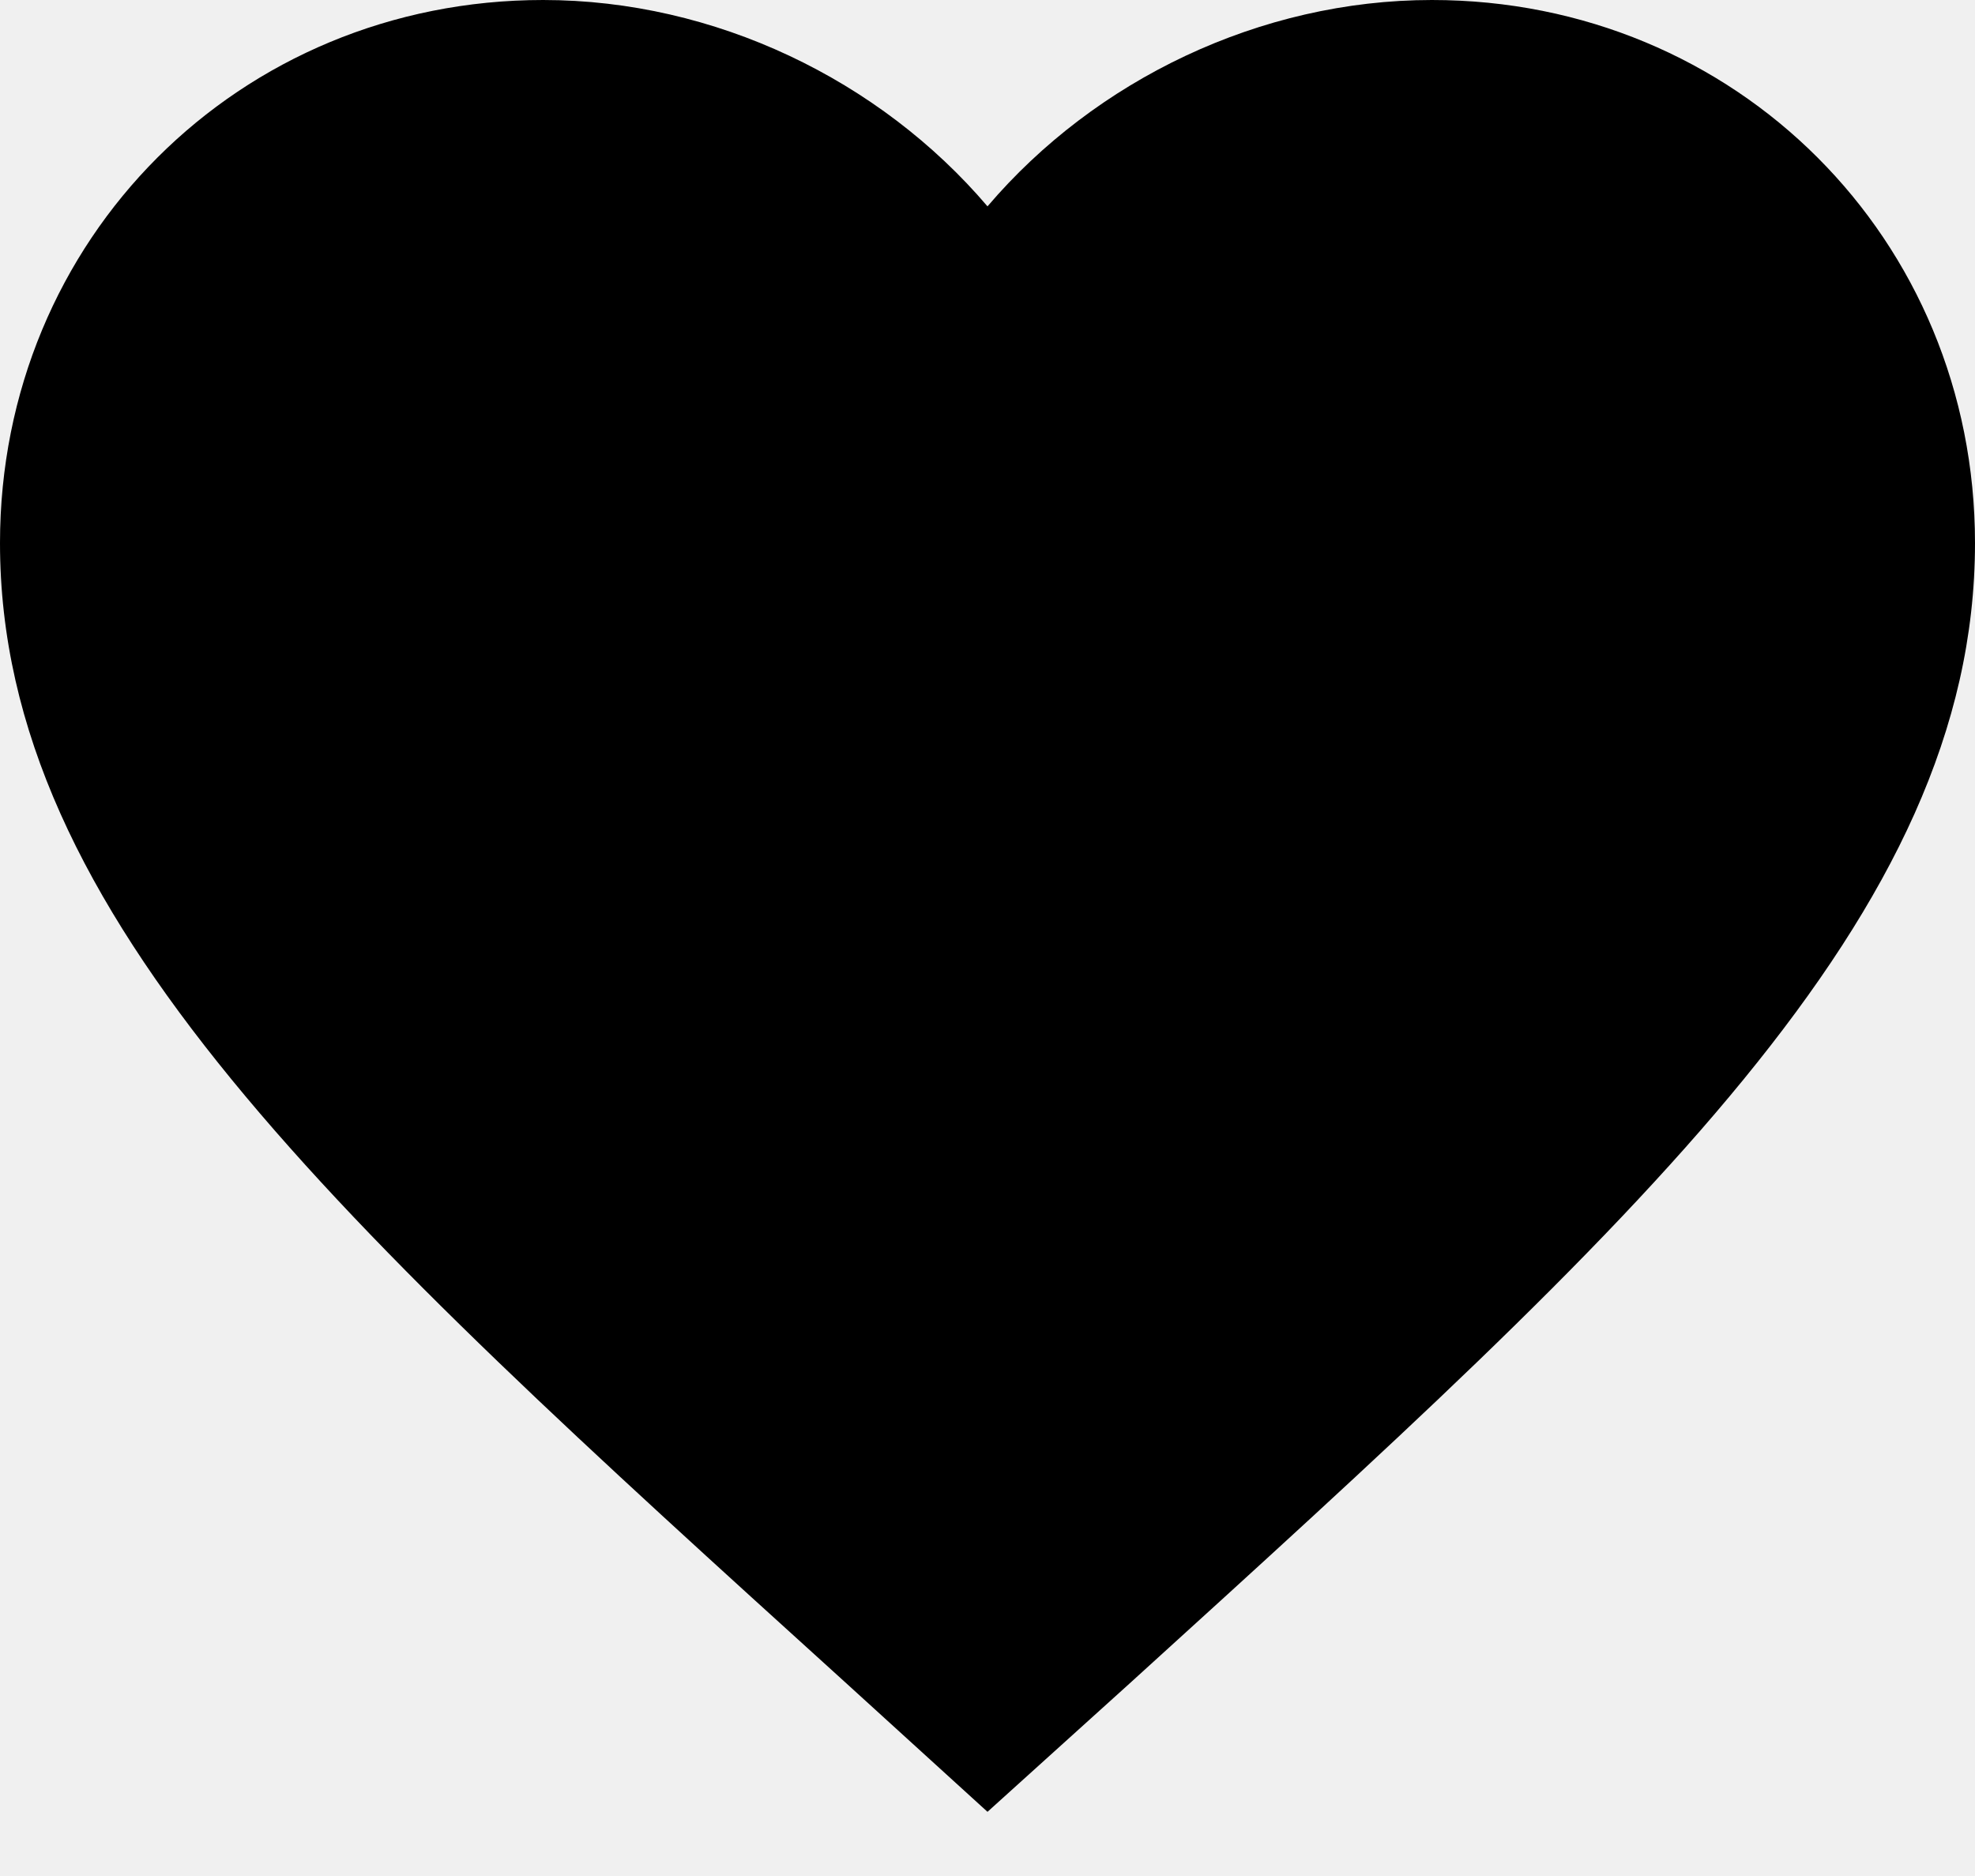
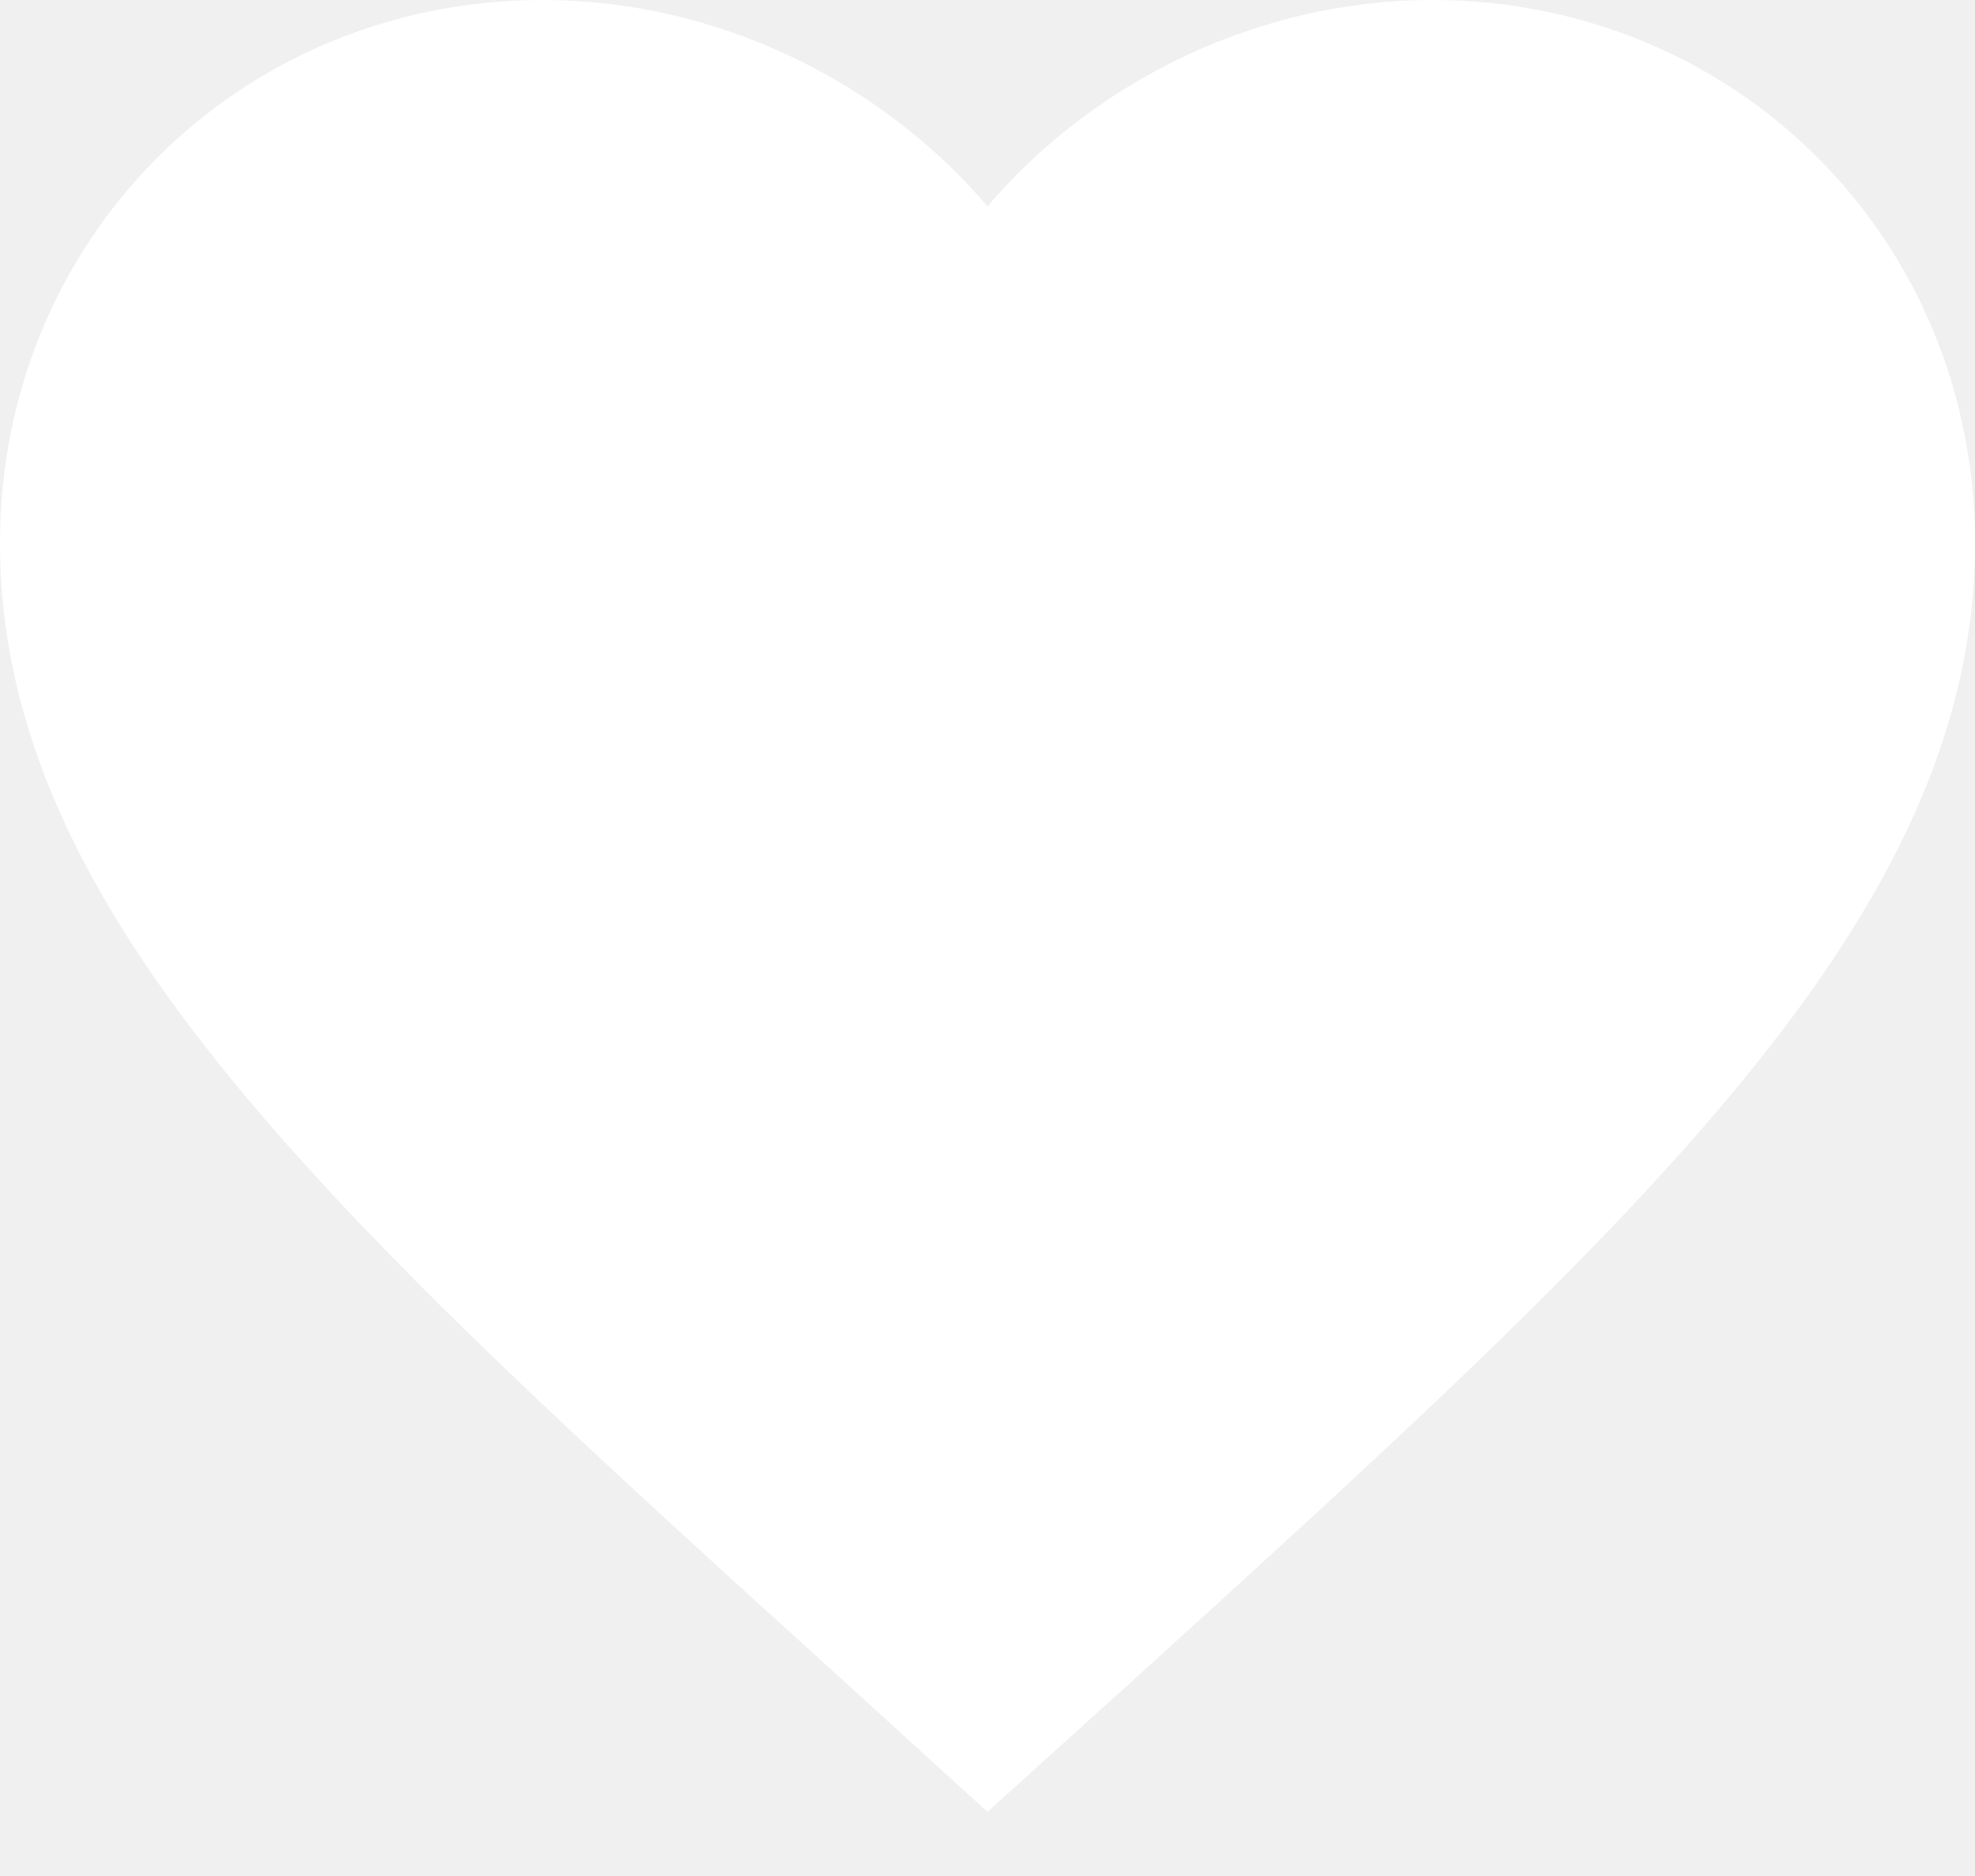
<svg xmlns="http://www.w3.org/2000/svg" width="20" height="19" viewBox="0 0 20 19" fill="none">
-   <path d="M10 18.35L8.55 17.03C3.4 12.36 0 9.28 0 5.5C0 2.42 2.42 0 5.5 0C7.24 0 8.91 0.81 10 2.09C11.09 0.81 12.76 0 14.5 0C17.58 0 20 2.42 20 5.5C20 9.28 16.6 12.36 11.45 17.04L10 18.35Z" fill="black" />
+   <path d="M10 18.35L8.55 17.03C3.4 12.36 0 9.28 0 5.5C0 2.42 2.42 0 5.5 0C7.24 0 8.91 0.81 10 2.09C11.09 0.81 12.76 0 14.5 0C17.58 0 20 2.42 20 5.5C20 9.28 16.6 12.36 11.45 17.04L10 18.35Z" fill="white" />
</svg>
